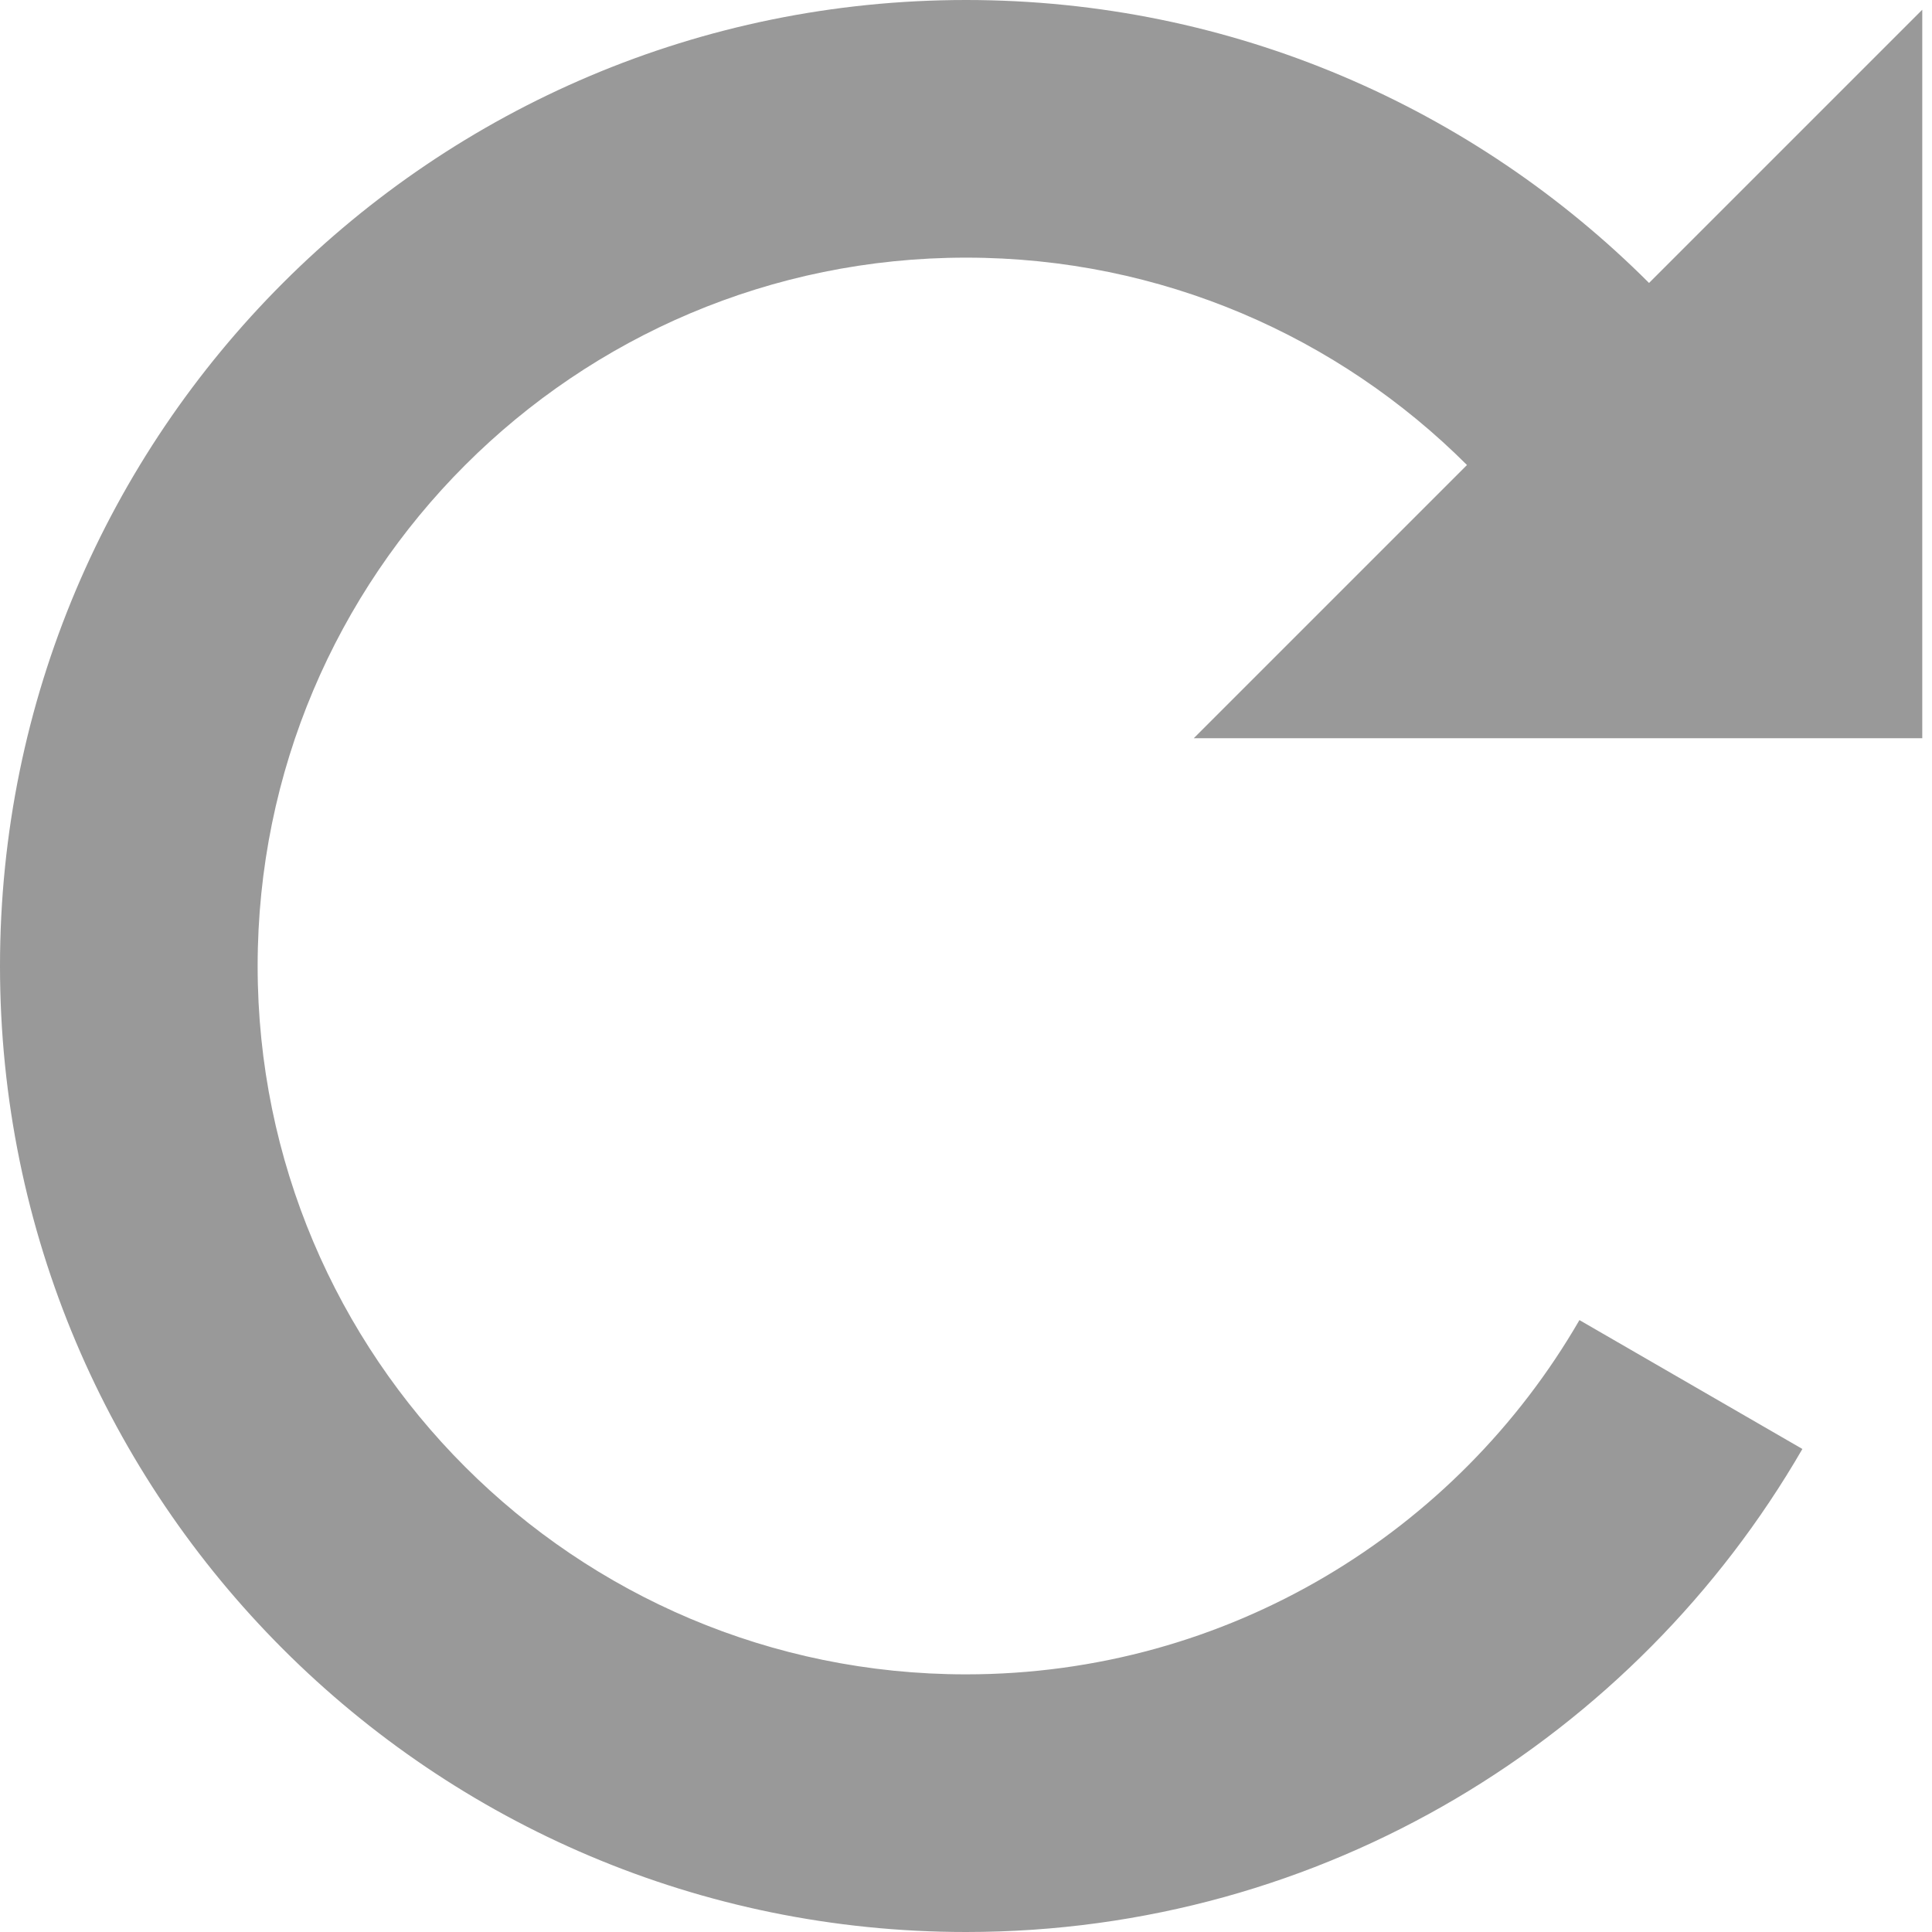
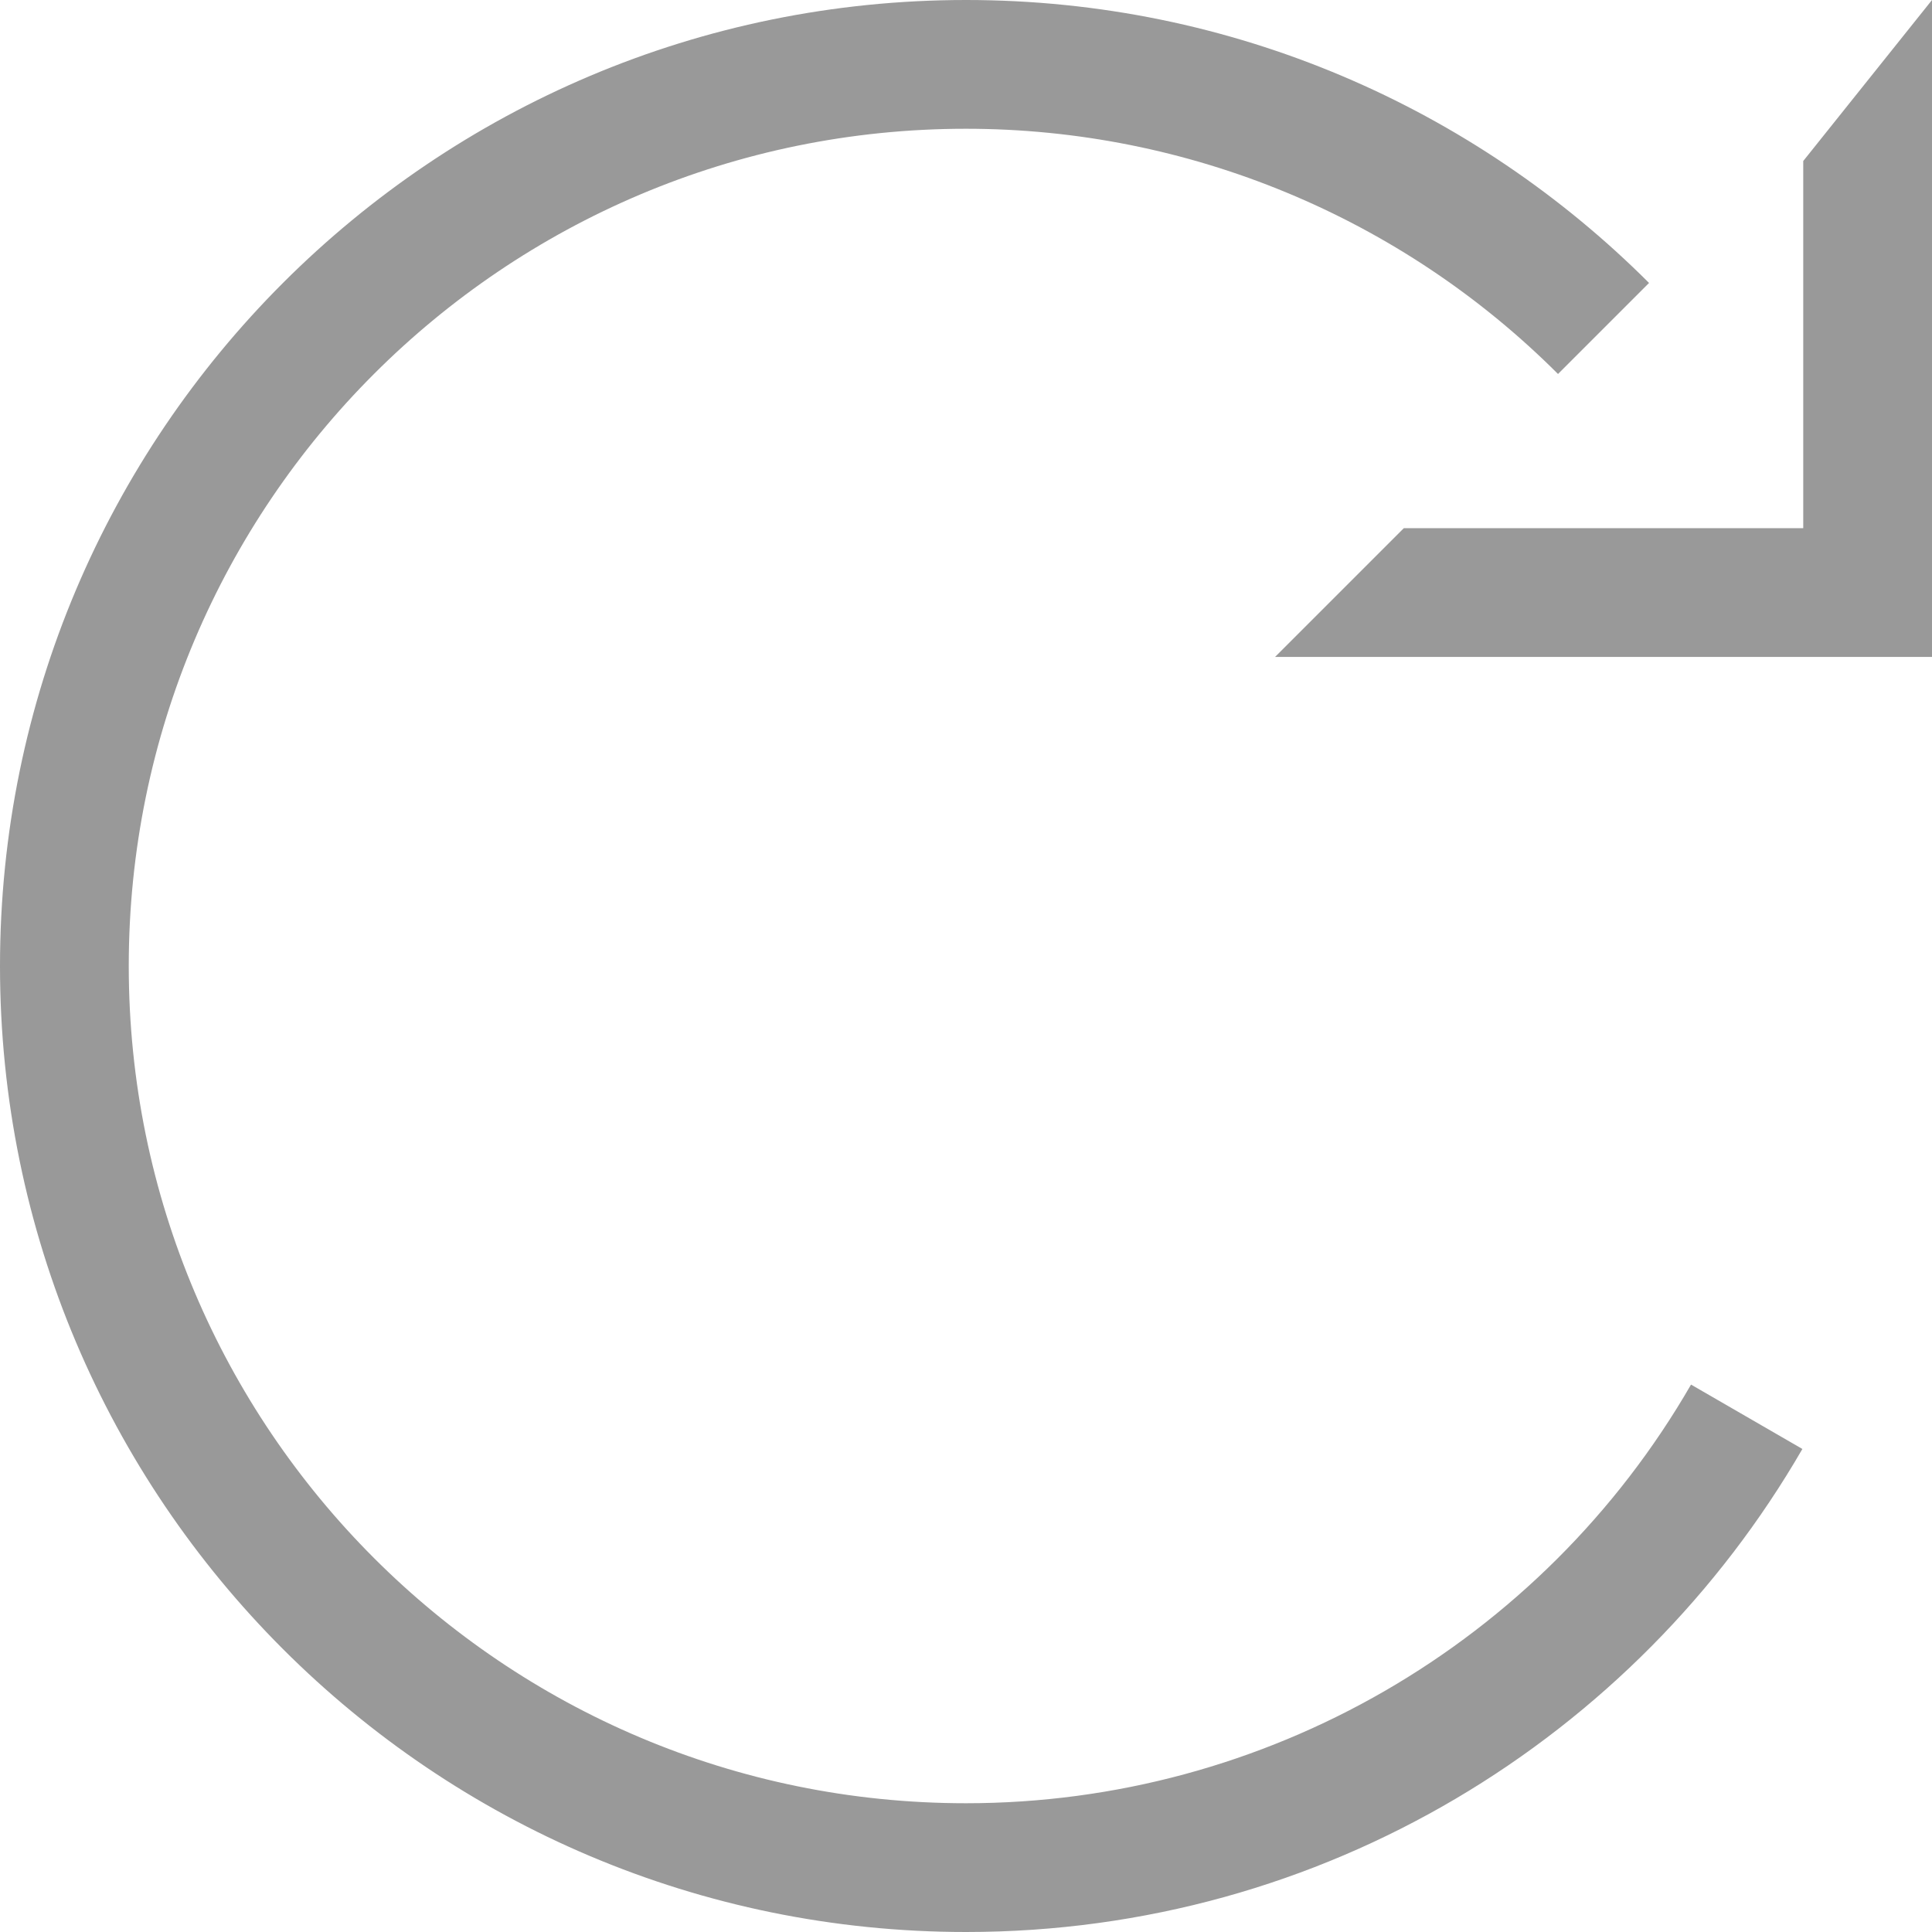
<svg xmlns="http://www.w3.org/2000/svg" width="60" height="60" viewBox="0 0 15.875 15.875" version="1.1" id="svg5">
  <defs id="defs2" />
  <g id="layer1">
-     <path id="path1" style="fill:#999999;stroke-width:0.794;stroke-linecap:round;stroke-linejoin:round;paint-order:stroke fill markers" d="M 7.938 0 C 3.554 0 0 3.554 0 7.938 C 0 12.321 3.554 15.875 7.938 15.875 C 10.875 15.875 13.438 14.278 14.81 11.906 L 12.978 10.847 C 11.972 12.587 10.092 13.758 7.938 13.758 C 4.723 13.758 2.117 11.152 2.117 7.938 C 2.117 4.723 4.723 2.117 7.938 2.117 C 9.545 2.117 11 2.768 12.054 3.821 L 9.809 6.066 L 15.795 6.066 L 15.795 0.08 L 13.55 2.325 C 12.114 0.889 10.129 0 7.938 0 z " />
+     <path id="path1" style="fill:#999999;stroke-width:0.794;stroke-linecap:round;stroke-linejoin:round;paint-order:stroke fill markers" d="M 7.938 0 C 3.554 0 0 3.554 0 7.938 C 0 12.321 3.554 15.875 7.938 15.875 C 10.875 15.875 13.438 14.278 14.81 11.906 L 13.895 11.377 A 6.879 6.879 0 0 1 7.938 14.817 A 6.879 6.879 0 0 1 1.058 7.938 A 6.879 6.879 0 0 1 7.938 1.058 A 6.879 6.879 0 0 1 12.802 3.073 L 13.55 2.325 C 12.114 0.889 10.129 0 7.938 0 z " />
+     <path style="fill:#999999;stroke-width:0.529;paint-order:stroke markers fill" d="M 15.875,0 14.817,1.323 V 4.34 H 11.535 L 10.477,5.398 H 15.875 Z" id="path3" />
  </g>
</svg>
